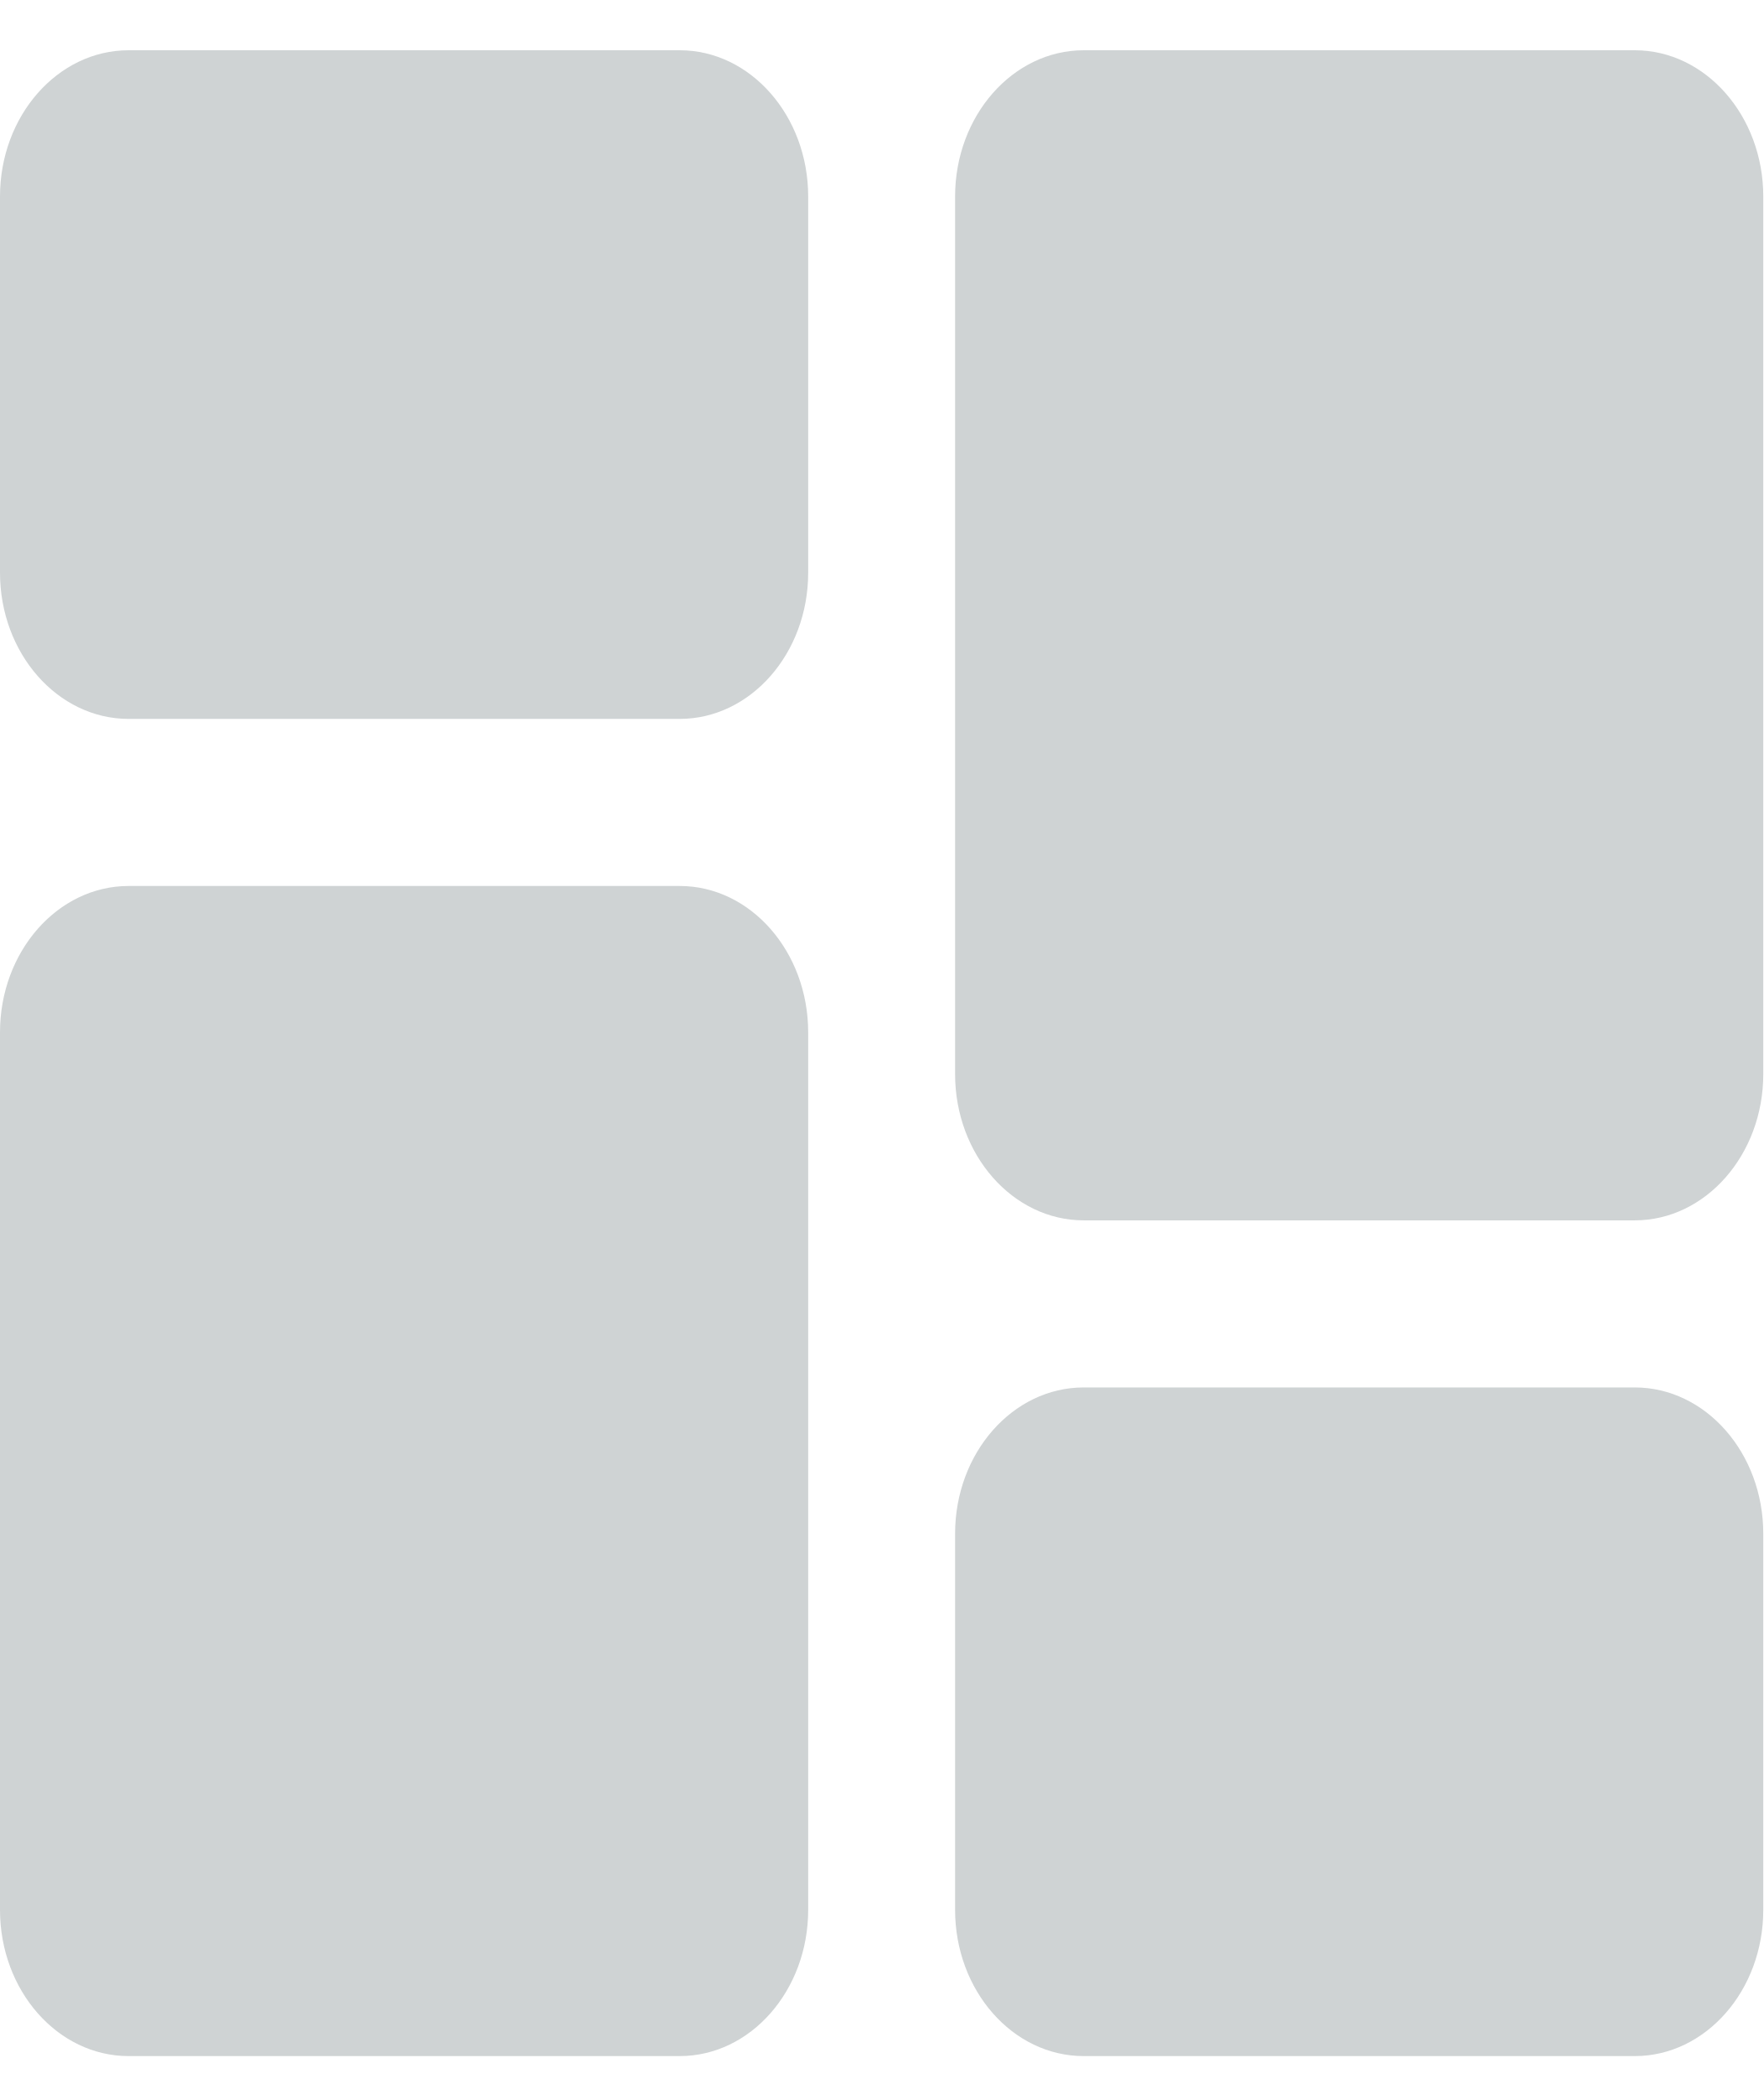
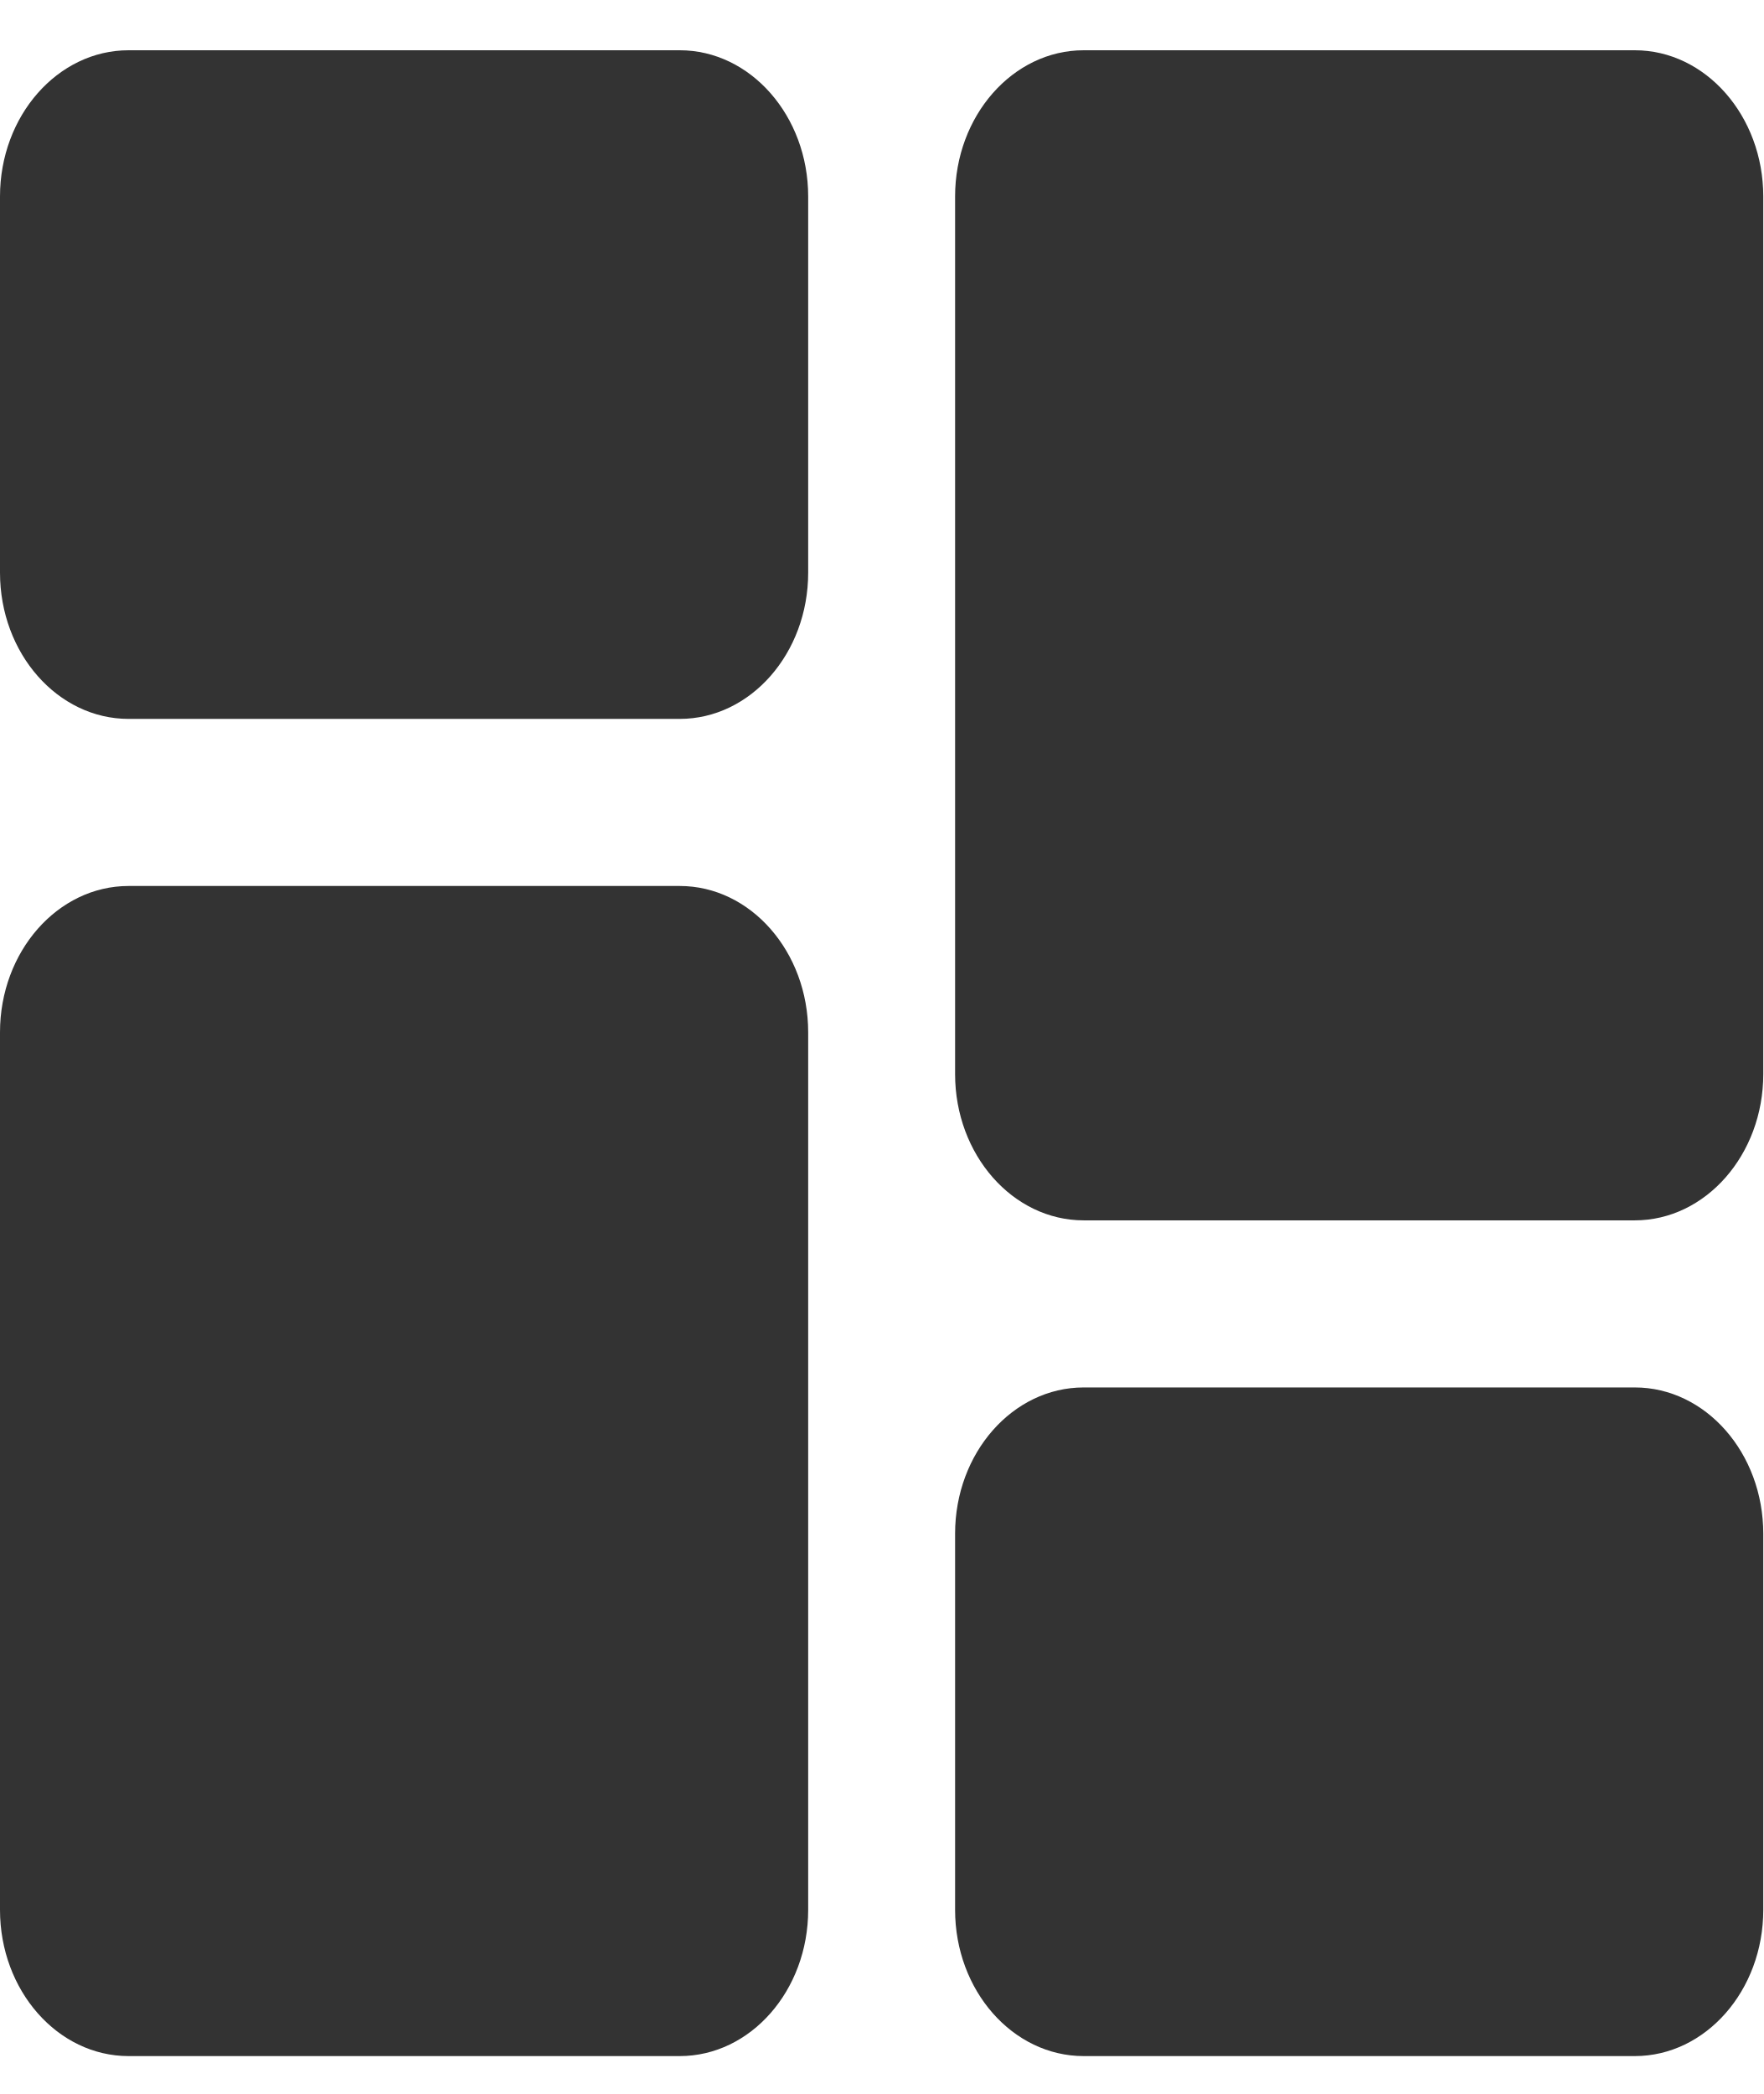
<svg xmlns="http://www.w3.org/2000/svg" width="16" height="19" viewBox="0 0 16 19" fill="none">
-   <path d="M6.167 0.456H1.167C0.523 0.456 0 1.052 0 1.783V5.196C0 5.928 0.523 6.523 1.167 6.523H6.167C6.81 6.523 7.333 5.928 7.333 5.196V1.783C7.333 1.052 6.81 0.456 6.167 0.456Z" fill="#CFD3D4" />
-   <path d="M6.167 8.039H1.167C0.523 8.039 0 8.635 0 9.367V17.329C0 18.061 0.523 18.656 1.167 18.656H6.167C6.81 18.656 7.333 18.061 7.333 17.329V9.367C7.333 8.635 6.81 8.039 6.167 8.039Z" fill="#CFD3D4" />
-   <path d="M14.833 12.589H9.833C9.189 12.589 8.666 13.184 8.666 13.916V17.329C8.666 18.061 9.189 18.656 9.833 18.656H14.833C15.476 18.656 15.999 18.061 15.999 17.329V13.916C15.999 13.184 15.476 12.589 14.833 12.589Z" fill="#CFD3D4" />
-   <path d="M14.833 0.456H9.833C9.189 0.456 8.666 1.052 8.666 1.783V9.746C8.666 10.477 9.189 11.073 9.833 11.073H14.833C15.476 11.073 15.999 10.477 15.999 9.746V1.783C15.999 1.052 15.476 0.456 14.833 0.456V0.456Z" fill="#CFD3D4" />
+   <path d="M6.167 0.456H1.167C0.523 0.456 0 1.052 0 1.783V5.196C0 5.928 0.523 6.523 1.167 6.523H6.167C6.81 6.523 7.333 5.928 7.333 5.196V1.783C7.333 1.052 6.81 0.456 6.167 0.456Z" fill="#333333" />
+   <path d="M6.167 8.039H1.167C0.523 8.039 0 8.635 0 9.367V17.329C0 18.061 0.523 18.656 1.167 18.656H6.167C6.81 18.656 7.333 18.061 7.333 17.329V9.367C7.333 8.635 6.81 8.039 6.167 8.039Z" fill="#333333" />
+   <path d="M14.833 12.589H9.833C9.189 12.589 8.666 13.184 8.666 13.916V17.329C8.666 18.061 9.189 18.656 9.833 18.656H14.833C15.476 18.656 15.999 18.061 15.999 17.329V13.916C15.999 13.184 15.476 12.589 14.833 12.589Z" fill="#333333" />
+   <path d="M14.833 0.456H9.833C9.189 0.456 8.666 1.052 8.666 1.783V9.746C8.666 10.477 9.189 11.073 9.833 11.073H14.833C15.476 11.073 15.999 10.477 15.999 9.746V1.783C15.999 1.052 15.476 0.456 14.833 0.456V0.456Z" fill="#333333" />
</svg>
